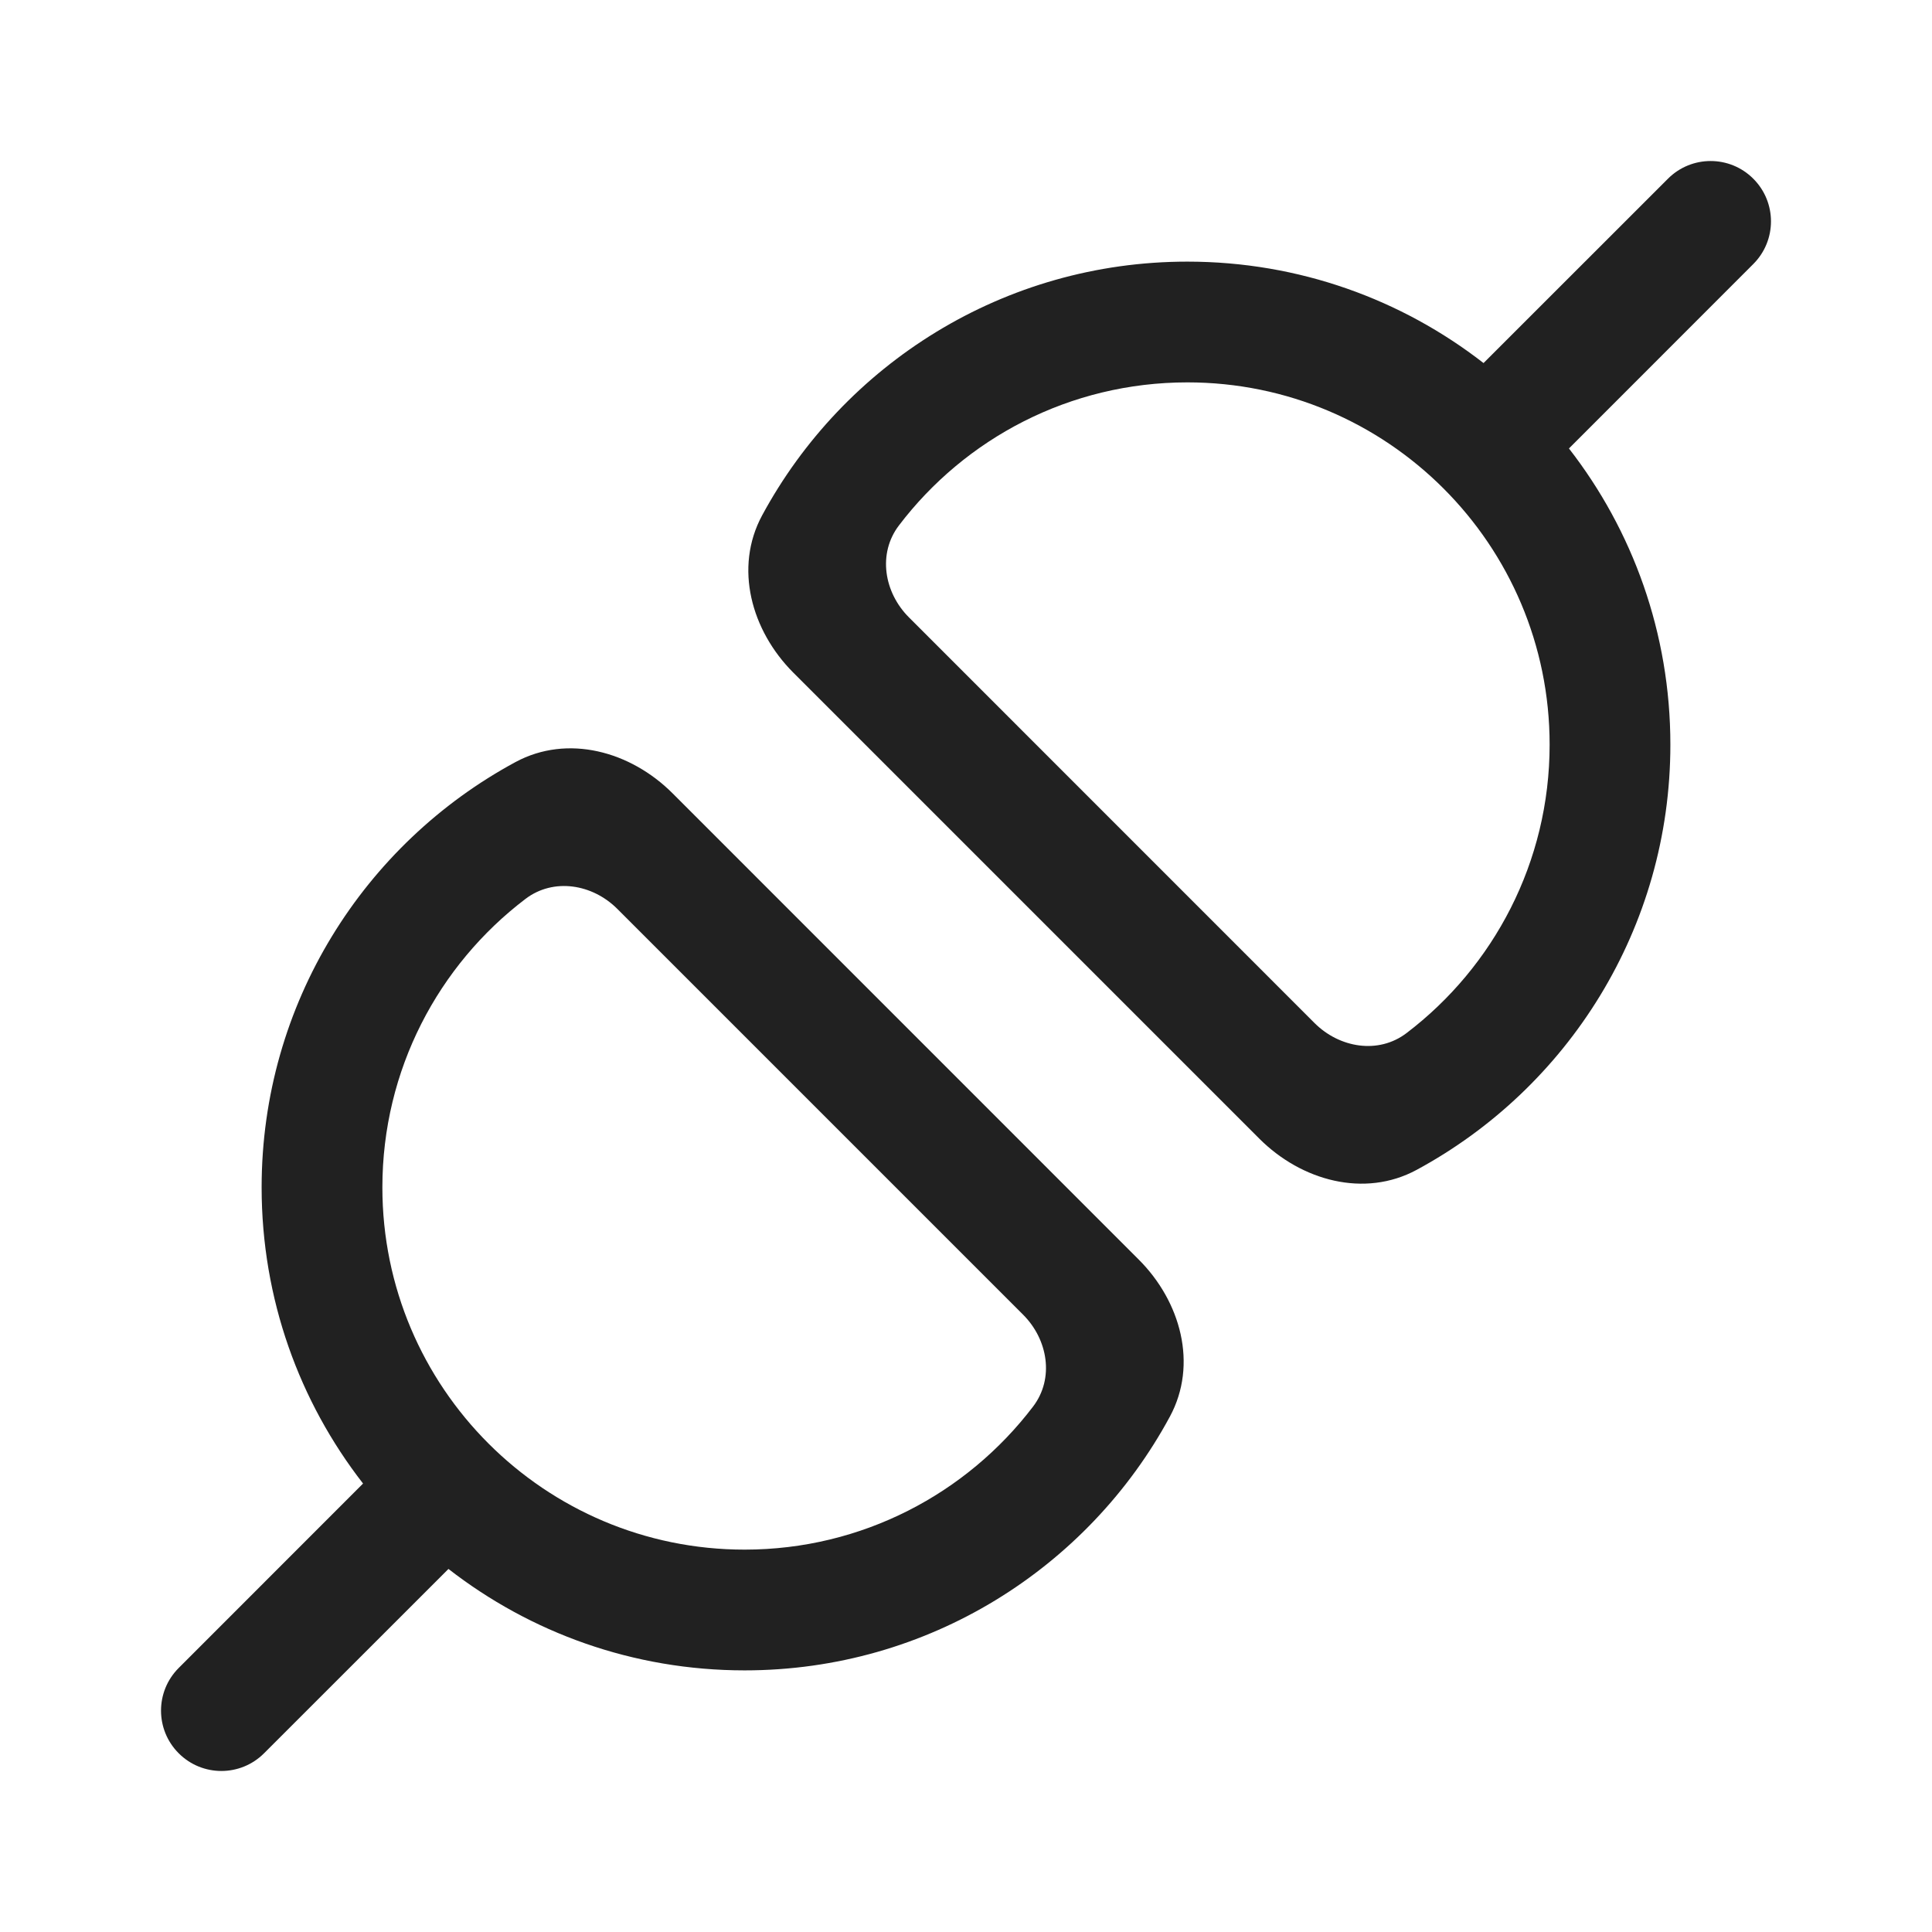
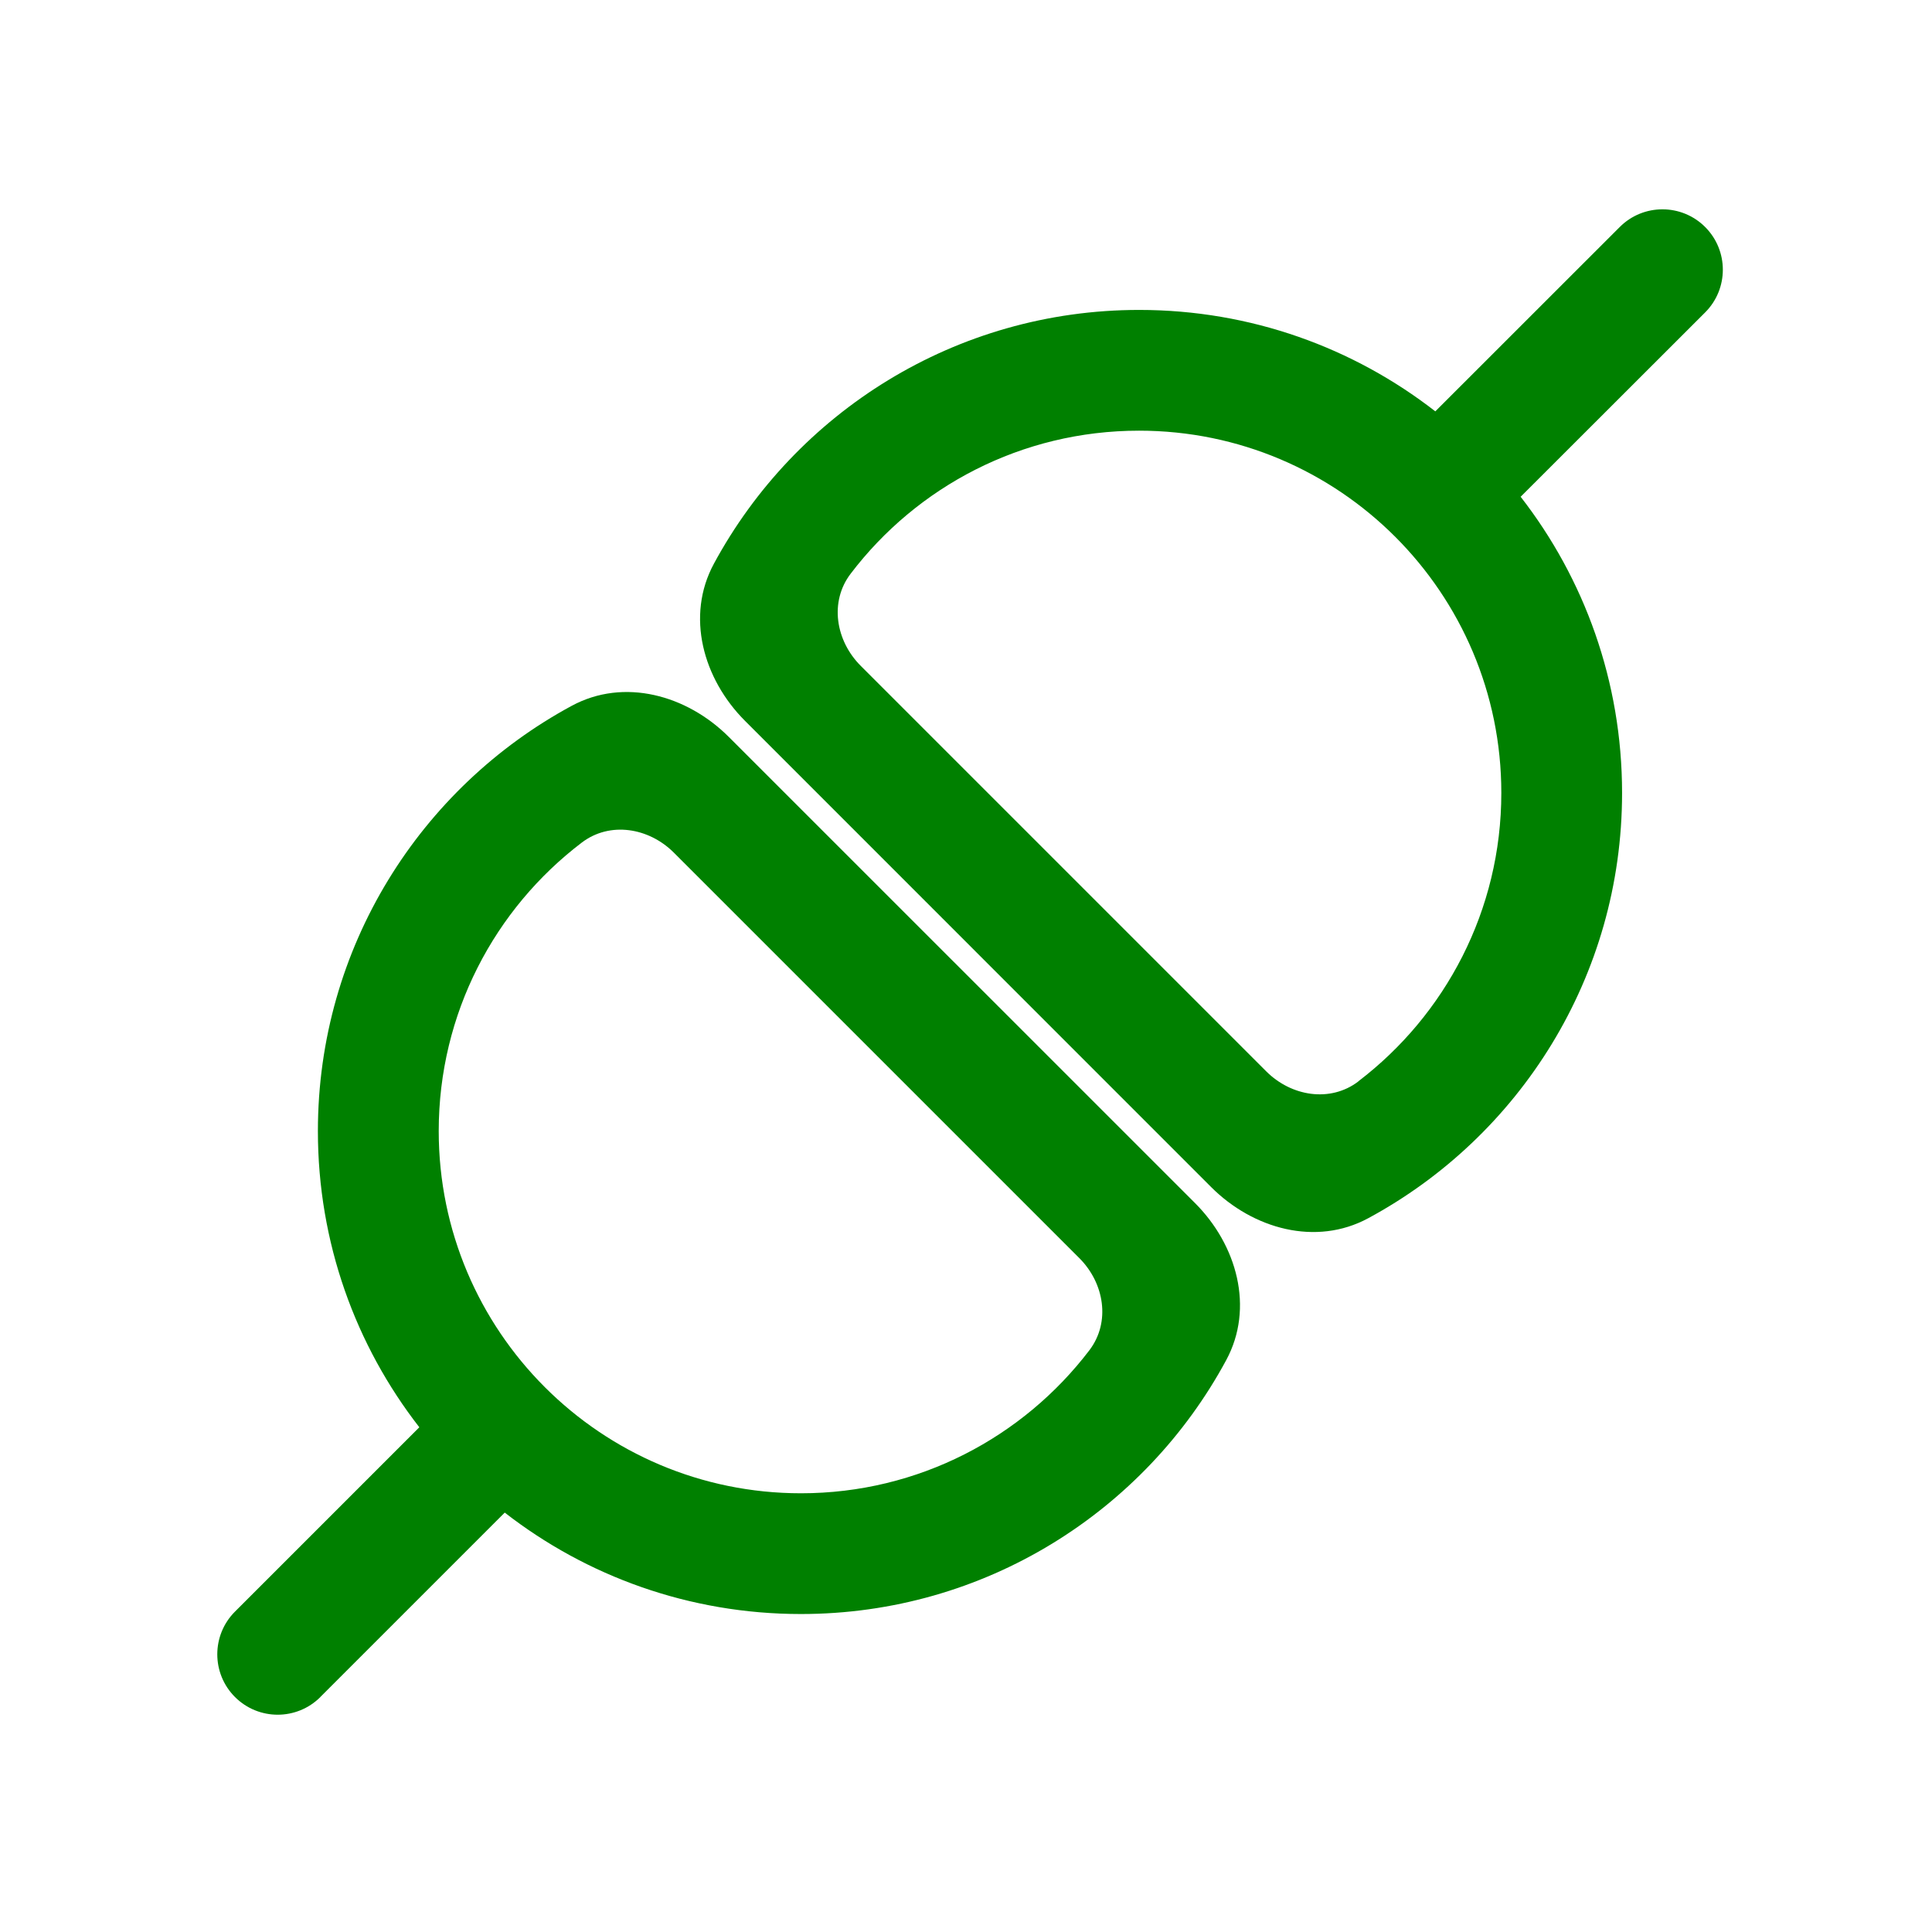
- <svg xmlns="http://www.w3.org/2000/svg" fill="none" height="24" viewBox="0 0 24 24" width="24">
-   <path d="M19.49 5.571C20.28 6.587 20.75 7.864 20.75 9.25C20.75 11.533 19.474 13.519 17.597 14.533C16.948 14.883 16.167 14.667 15.645 14.146L9.854 8.355C9.333 7.833 9.117 7.052 9.467 6.403C10.481 4.525 12.467 3.25 14.75 3.25C16.136 3.25 17.413 3.72 18.429 4.51L20.72 2.22C21.013 1.927 21.487 1.927 21.78 2.22C22.073 2.513 22.073 2.987 21.78 3.28L19.49 5.571ZM17.473 12.833C18.553 12.011 19.25 10.711 19.25 9.25C19.25 6.765 17.235 4.75 14.75 4.75C13.289 4.75 11.989 5.446 11.167 6.527C10.901 6.876 10.981 7.36 11.292 7.67L16.329 12.708C16.64 13.019 17.124 13.099 17.473 12.833ZM3.28 21.78L5.571 19.49C6.587 20.28 7.863 20.75 9.25 20.75C11.533 20.75 13.519 19.475 14.533 17.597C14.883 16.948 14.667 16.167 14.145 15.646L8.354 9.854C7.833 9.333 7.052 9.117 6.403 9.467C4.525 10.481 3.25 12.467 3.25 14.75C3.25 16.137 3.72 17.413 4.51 18.429L2.22 20.72C1.927 21.013 1.927 21.487 2.22 21.78C2.513 22.073 2.987 22.073 3.28 21.78ZM7.67 11.292L12.708 16.33C13.019 16.64 13.099 17.124 12.833 17.473C12.011 18.553 10.71 19.25 9.25 19.25C6.765 19.25 4.75 17.235 4.75 14.75C4.75 13.289 5.446 11.989 6.527 11.167C6.876 10.901 7.36 10.981 7.67 11.292Z" fill="#212121" />
+ <svg xmlns="http://www.w3.org/2000/svg" fill="none" height="24" viewBox="0 0 24 24" width="24" version="1.1" id="svg4">
+   <defs id="defs8" />
+   <path d="m 18.89,6.171 c 0.79,1.016 1.26,2.293 1.26,3.679 0,2.283 -1.275,4.269 -3.153,5.283 -0.649,0.351 -1.43,0.135 -1.952,-0.387 L 9.255,8.955 c -0.522,-0.522 -0.738,-1.303 -0.387,-1.952 1.014,-1.877 2.999,-3.153 5.283,-3.153 1.387,0 2.663,0.47 3.679,1.26 l 2.291,-2.29 c 0.293,-0.293 0.768,-0.293 1.061,0 0.293,0.293 0.293,0.768 0,1.061 z m -2.017,7.262 c 1.08,-0.823 1.777,-2.123 1.777,-3.583 0,-2.485 -2.015,-4.5 -4.5,-4.5 -1.461,0 -2.761,0.696 -3.583,1.777 -0.266,0.349 -0.186,0.833 0.125,1.144 l 5.038,5.038 c 0.31,0.31 0.794,0.391 1.144,0.125 z" fill="#212121" id="path2" style="fill:#008000" />
+   <path d="m 3.98,21.08 2.29,-2.29 c 1.016,0.79 2.293,1.26 3.679,1.26 2.283,0 4.269,-1.275 5.283,-3.153 0.351,-0.649 0.135,-1.43 -0.387,-1.952 L 9.054,9.155 c -0.522,-0.522 -1.303,-0.738 -1.952,-0.387 -1.877,1.014 -3.153,2.999 -3.153,5.283 0,1.387 0.47,2.663 1.26,3.679 l -2.29,2.29 c -0.293,0.293 -0.293,0.768 0,1.061 0.293,0.293 0.768,0.293 1.061,0 z m 4.39,-10.489 5.038,5.038 c 0.31,0.31 0.391,0.794 0.125,1.144 -0.823,1.08 -2.123,1.777 -3.583,1.777 -2.485,0 -4.5,-2.015 -4.5,-4.5 0,-1.461 0.696,-2.761 1.777,-3.583 0.349,-0.266 0.833,-0.186 1.144,0.125 z" fill="#212121" id="path939" style="fill:#008000" />
</svg>
